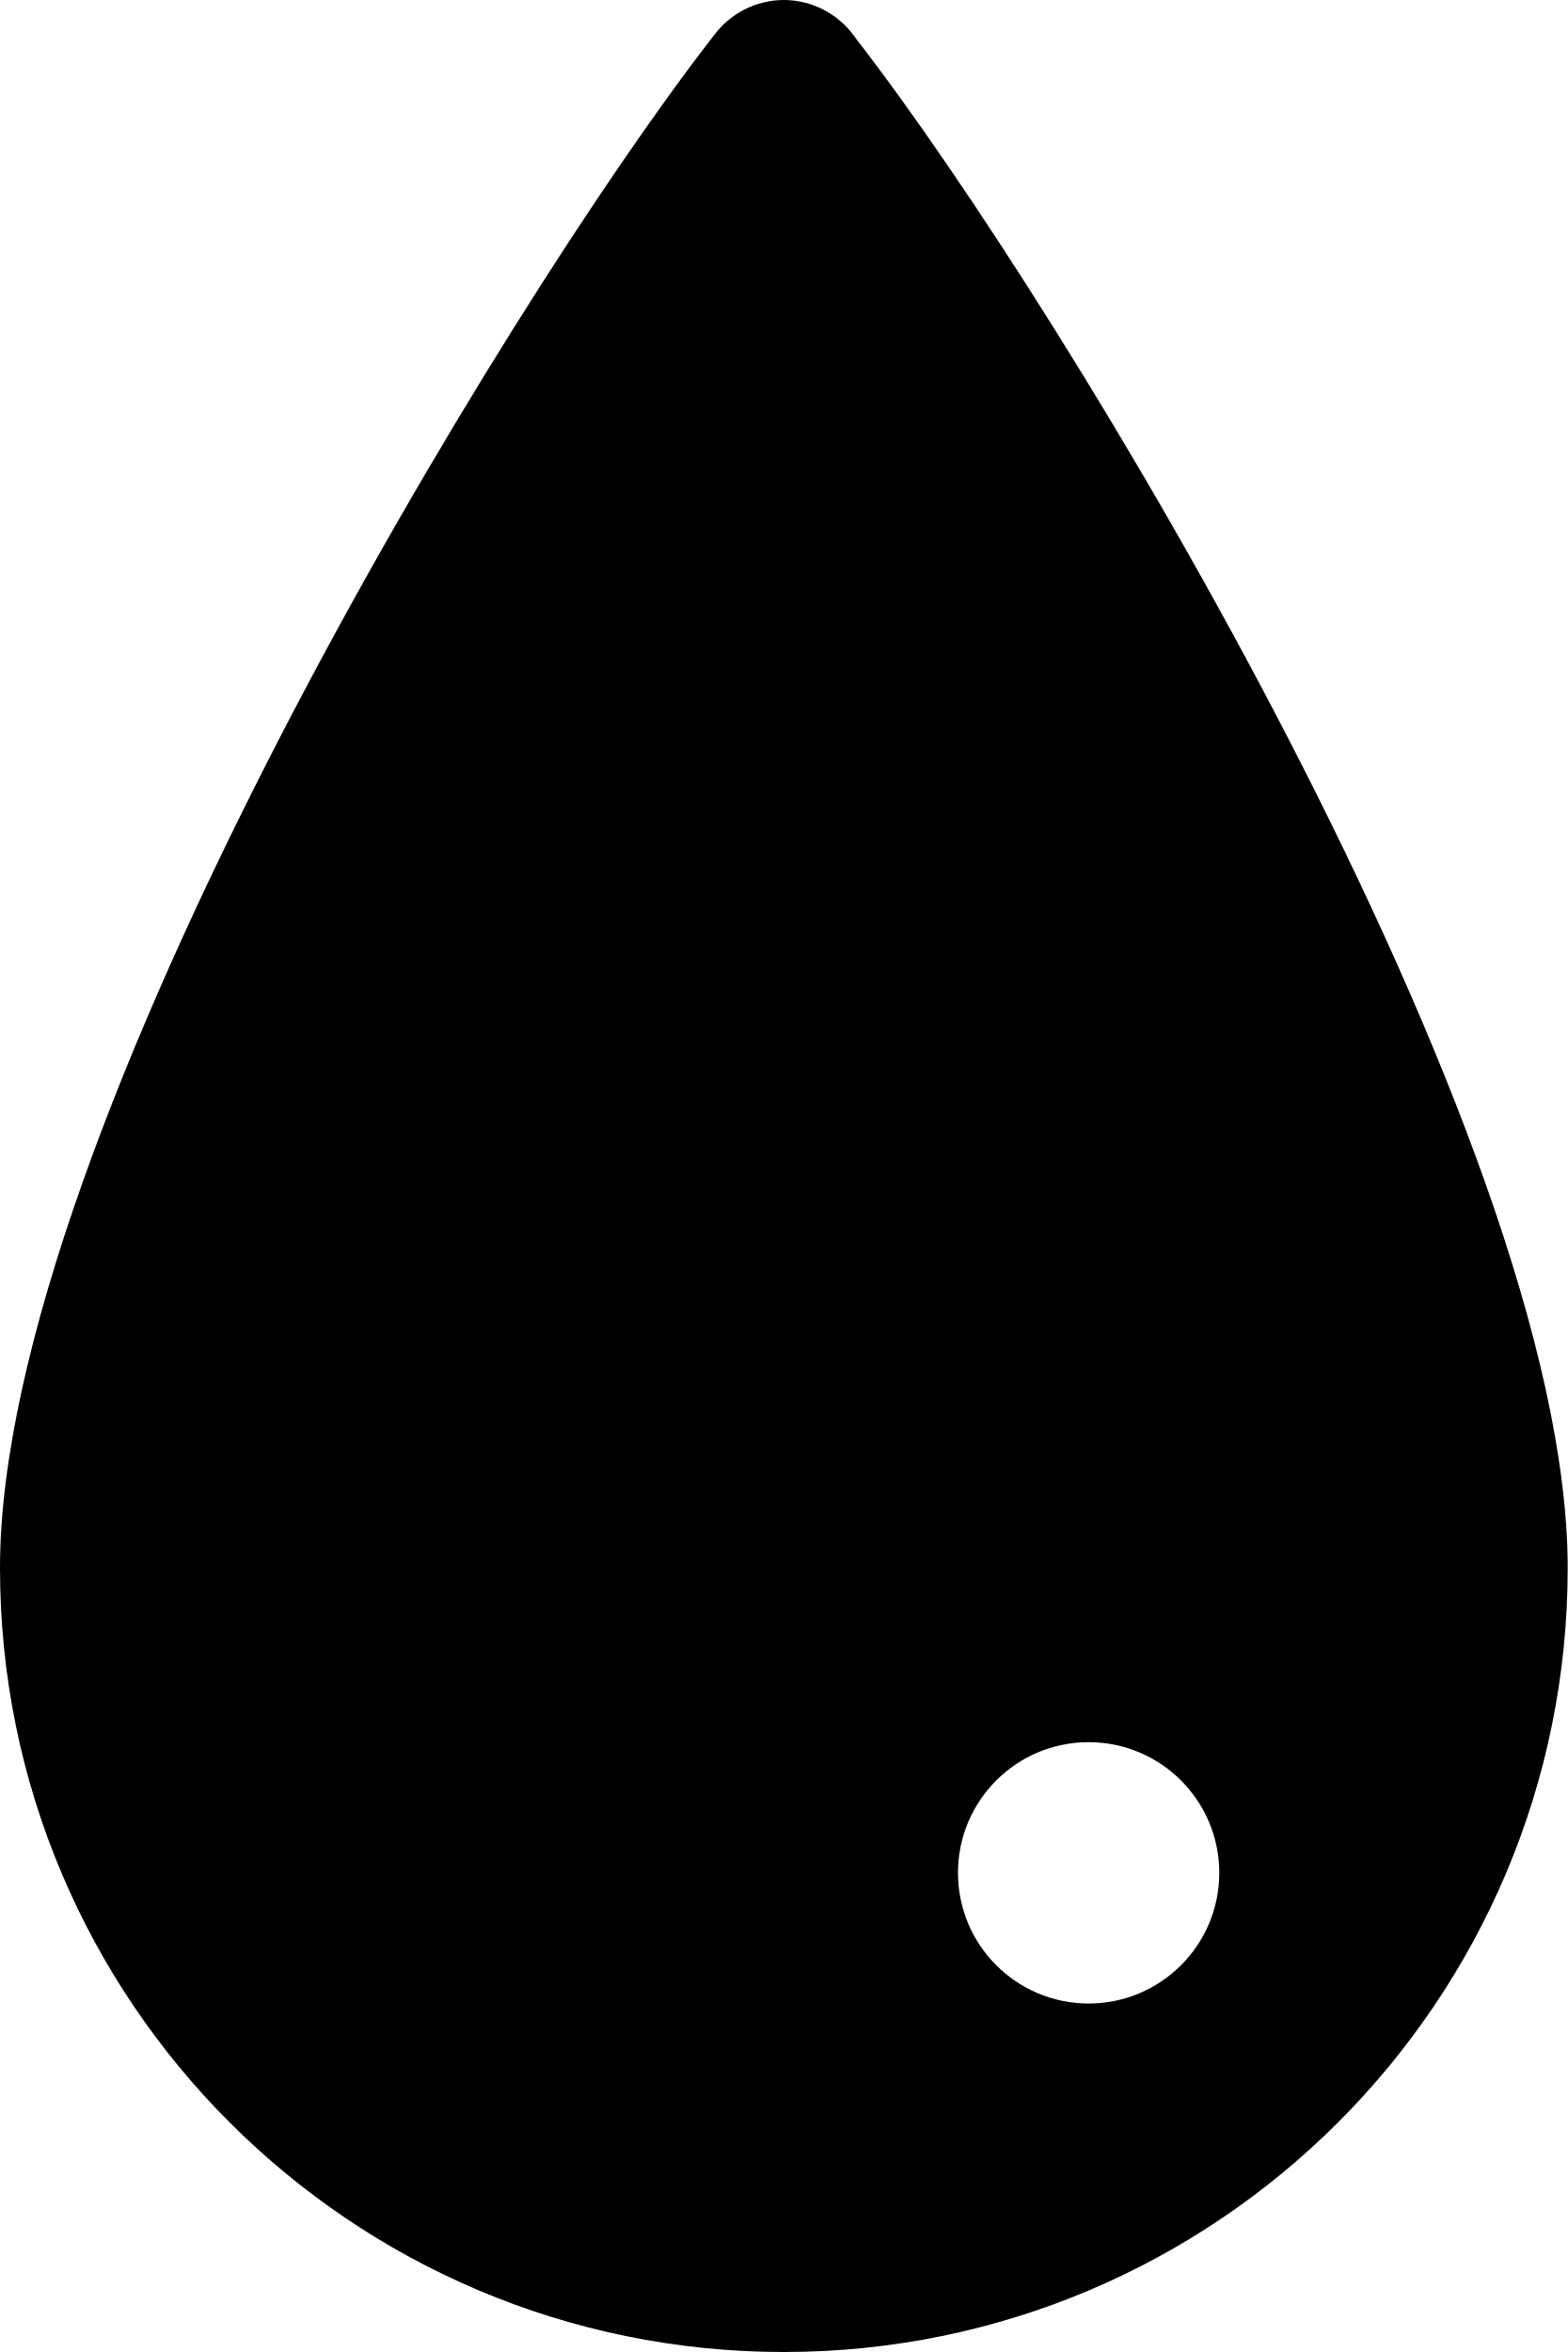
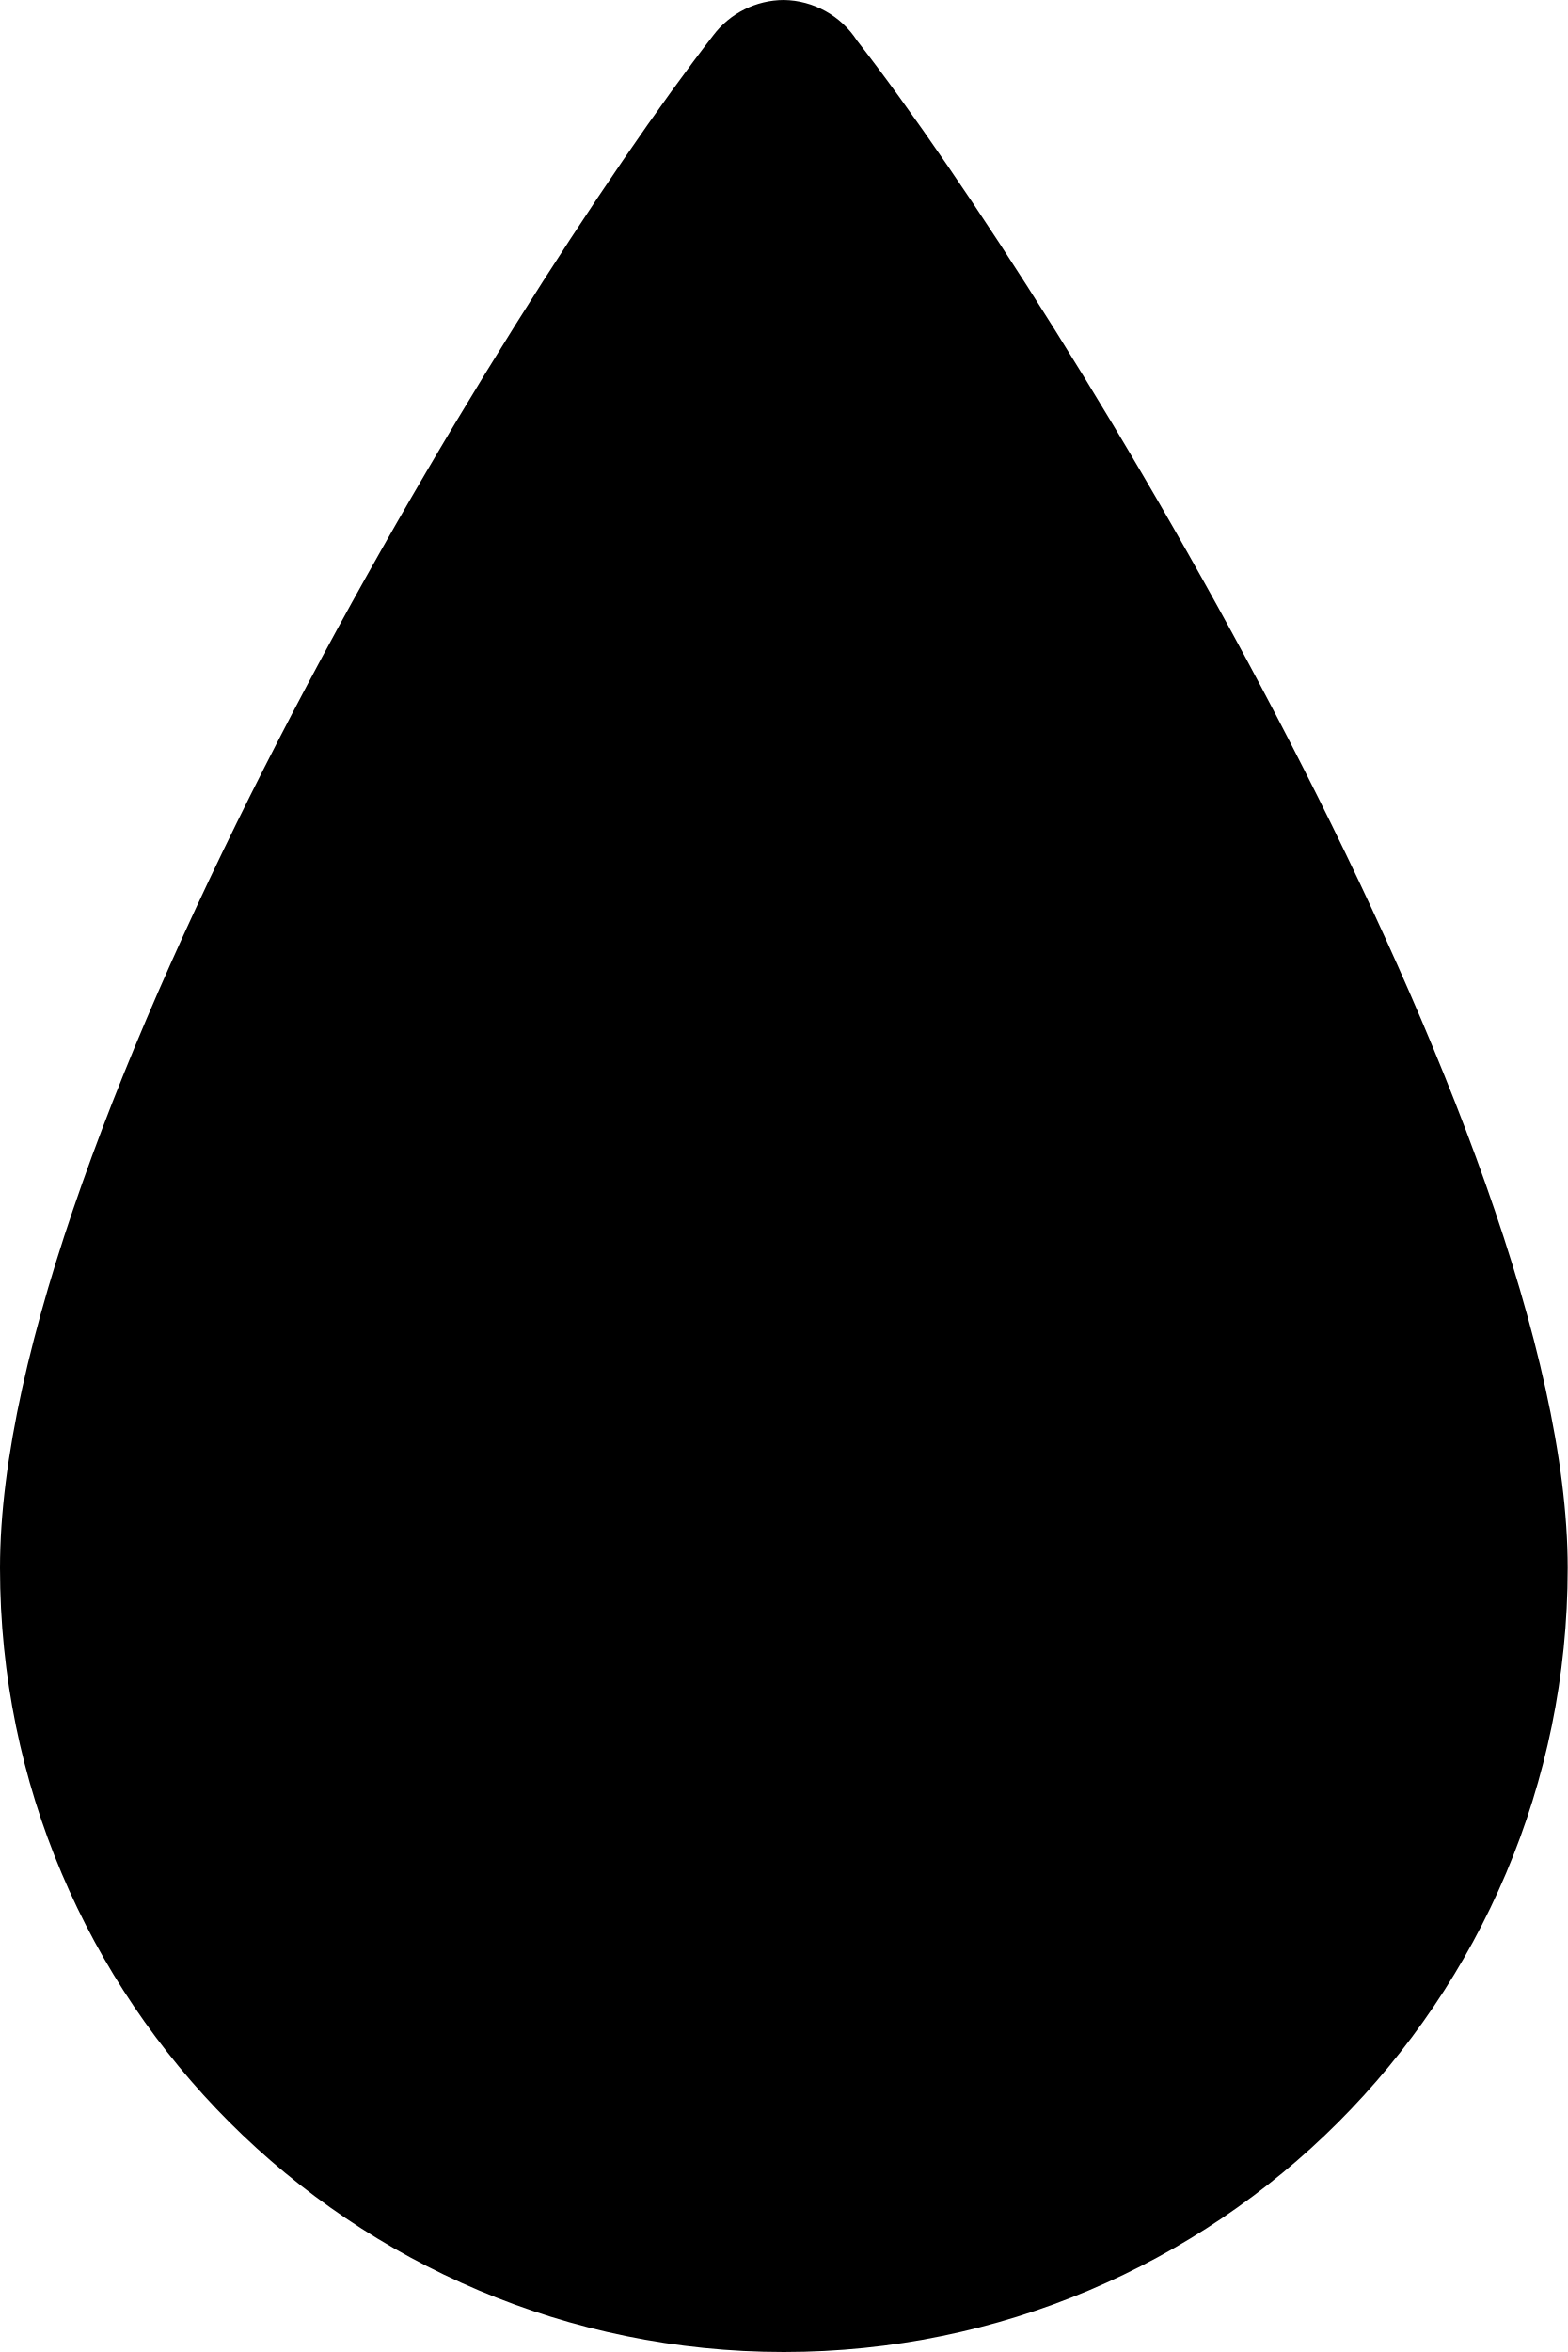
- <svg xmlns="http://www.w3.org/2000/svg" width="12" height="18" viewBox="0 0 12 18">
-   <path d="M12,1a.667.667,0,0,0-.536.272l-.02.026C9.87,3.324,6,9.682,6,13a6,6,0,1,0,12,0c0-3.314-3.861-9.66-5.439-11.693,0,0,0,0,0,0l-.025-.034A.667.667,0,0,0,12,1Zm2.333,13.333a1,1,0,1,1-1,1A1,1,0,0,1,14.333,14.333Z" transform="translate(-6 -1)" />
+ <svg xmlns="http://www.w3.org/2000/svg" id="Layer_1" data-name="Layer 1" width="12" height="18" viewBox="0 0 12 18">
+   <path d="M6,0a.68.68,0,0,0-.54.27l0,0C3.87,2.32,0,8.68,0,12a6,6,0,0,0,12,0C12,8.69,8.14,2.34,6.56.31h0l0,0A.68.68,0,0,0,6,0Z" />
</svg>
